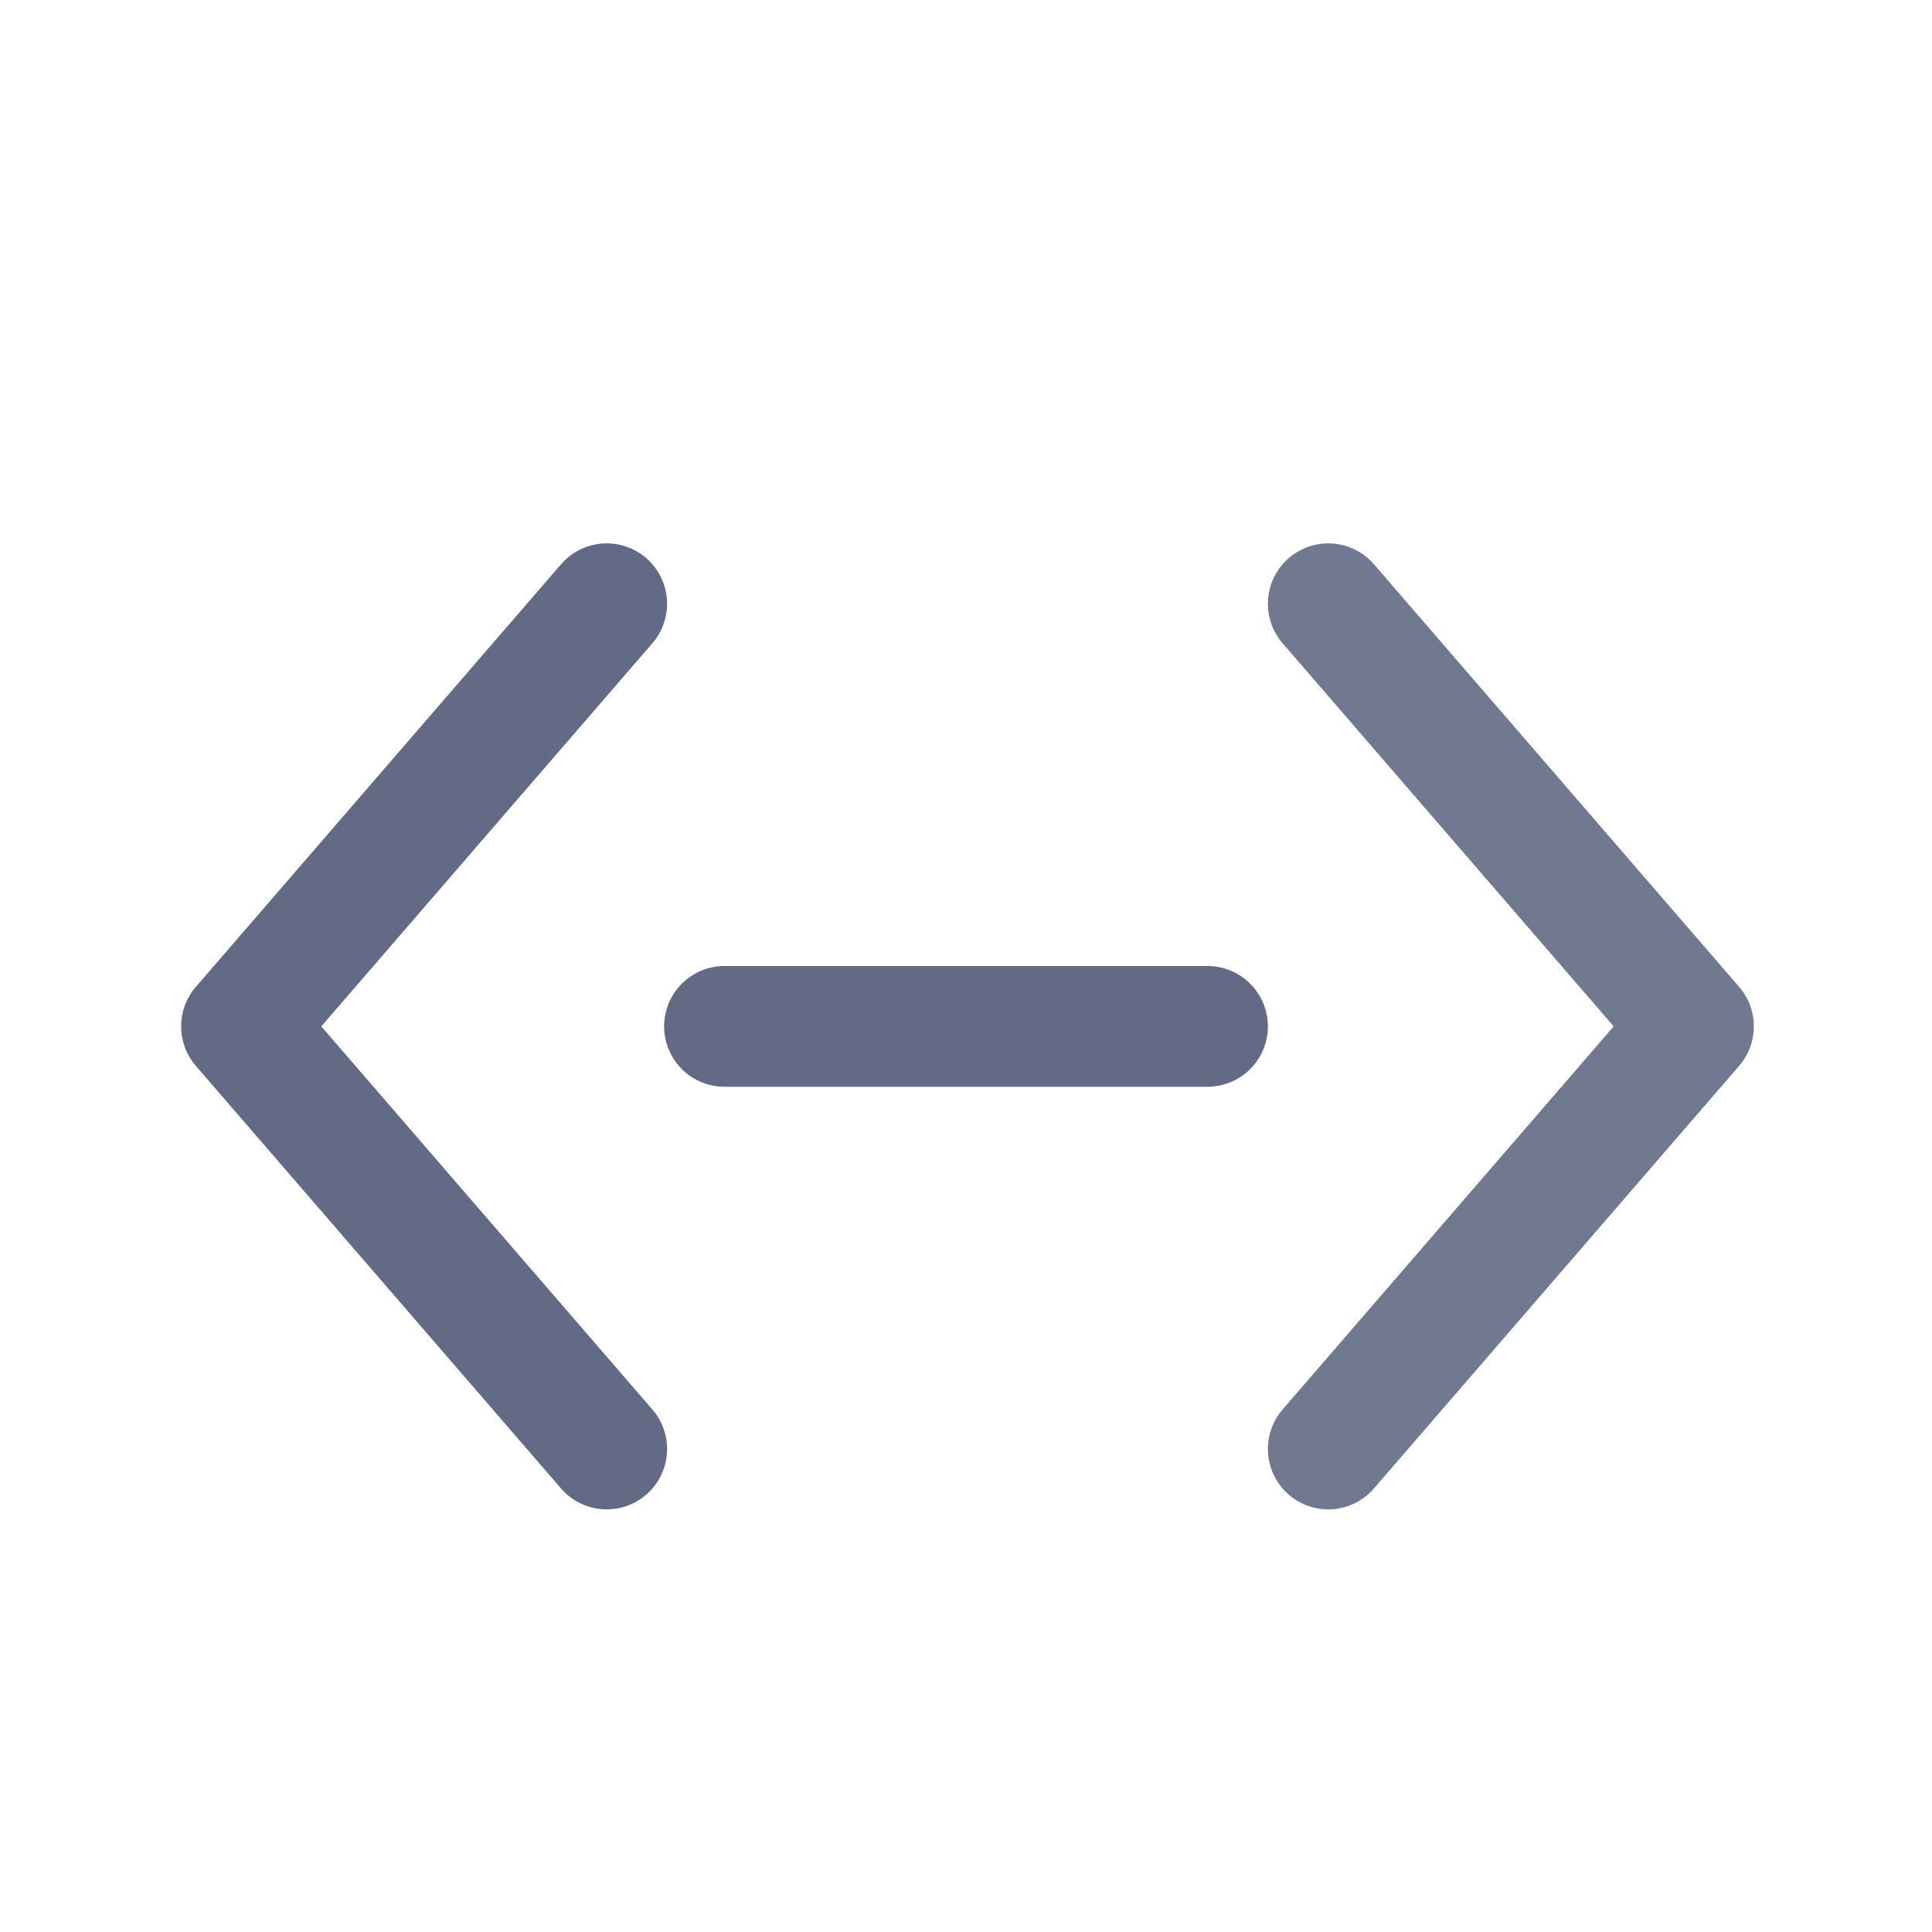
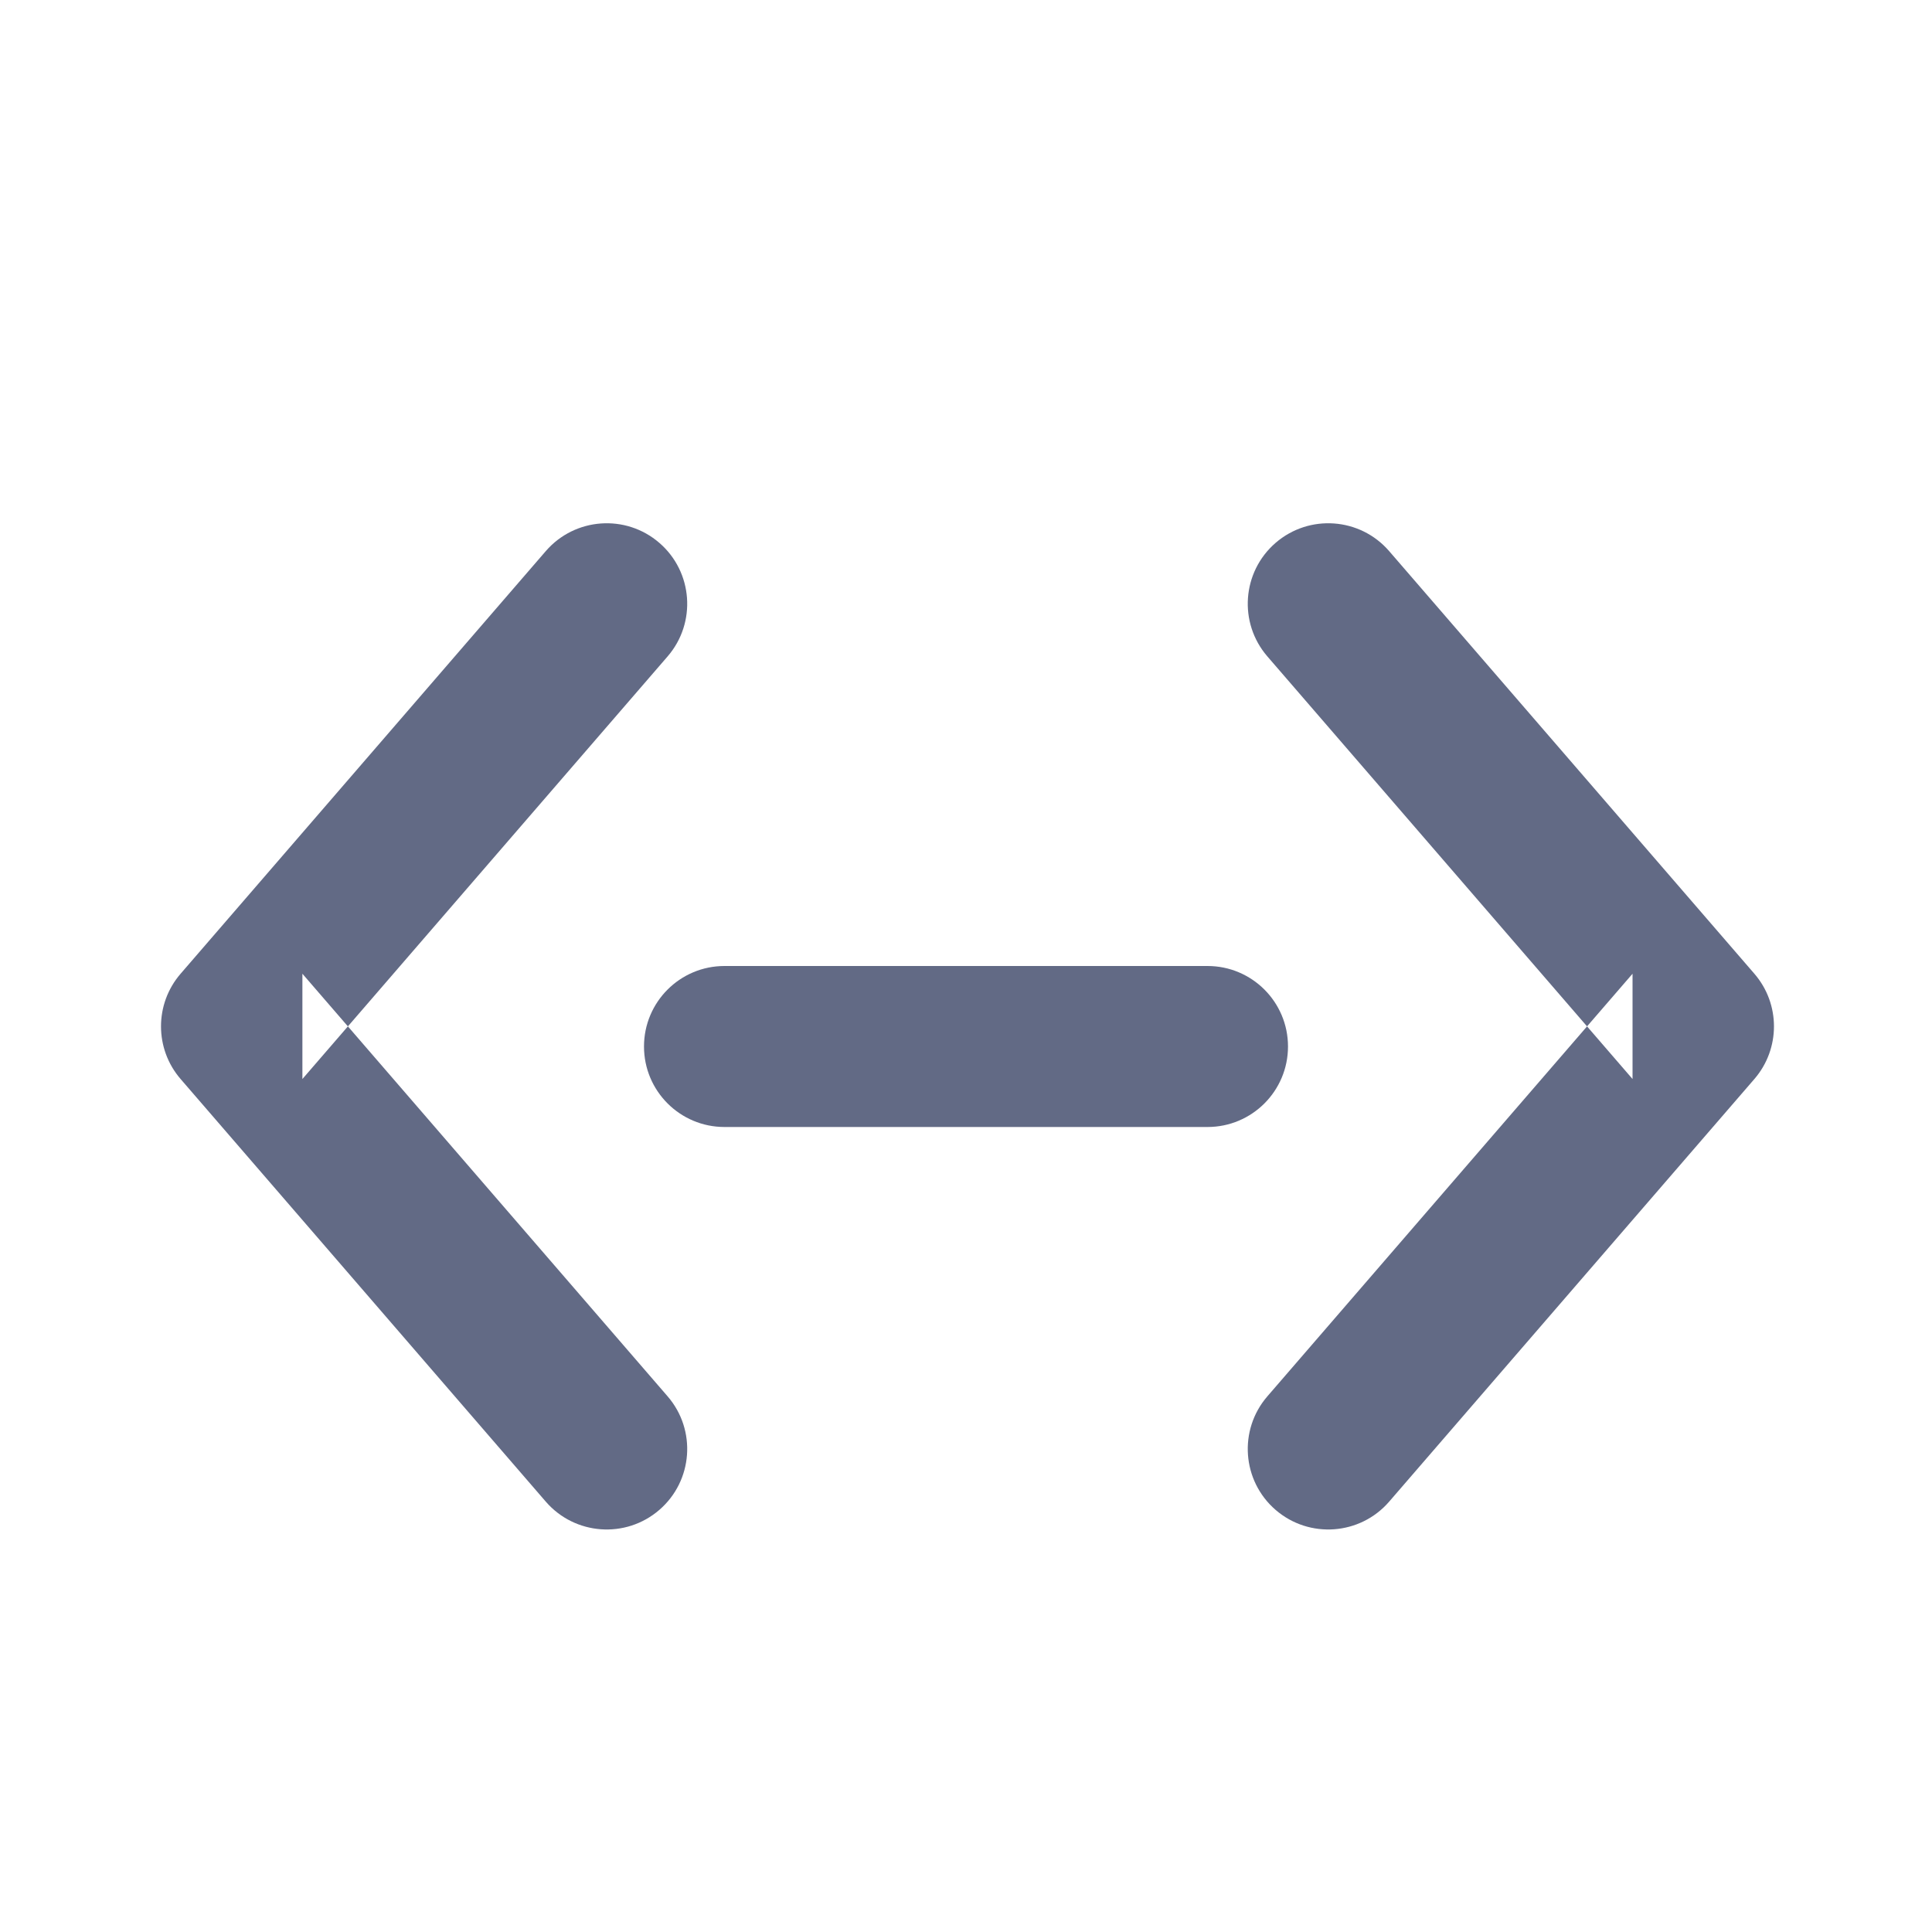
- <svg xmlns="http://www.w3.org/2000/svg" width="32px" height="32px" viewBox="0 0 32 32" version="1.1">
+ <svg xmlns="http://www.w3.org/2000/svg" width="48px" height="48px" viewBox="0 0 48 48" version="1.1">
  <defs />
  <g id="Icons" stroke="none" stroke-width="1" fill="none" fill-rule="evenodd">
-     <g id="trait" stroke="#626A85" stroke-width="2" stroke-linecap="round" stroke-linejoin="round">
-       <path d="M20,17 L12,17" id="Shape-3" />
-       <path d="M10.049,10 L4,17 L10.049,24" id="Stroke-6883-4" />
-       <path d="M28.049,10 L22,17 L28.049,24" id="Stroke-6883-5" opacity="0.9" transform="translate(25.02453, 17) scale(-1, 1) translate(-25.02453, -17) " />
+     <g id="trait" fill="#626A85">
+       <path d="M18,24 C16.895,24 16,24.895 16,26 C16,27.105 16.895,28 18,28 L30,28 C31.105,28 32,27.105 32,26 C32,24.895 31.105,24 30,24 L18,24 Z" id="Shape-3" />
+       <path d="M4.487,24.192 C3.838,24.943 3.838,26.057 4.487,26.808 L13.56,37.308 C14.283,38.143 15.546,38.235 16.381,37.513 C17.217,36.791 17.309,35.528 16.587,34.692 L7.513,24.192 L7.513,26.808 L16.587,16.308 C17.309,15.472 17.217,14.209 16.381,13.487 C15.546,12.765 14.283,12.857 13.56,13.692 L4.487,24.192 Z" id="Stroke-6883-4" />
+       <path d="M40.56,26.808 L40.56,24.192 L31.487,34.692 C30.765,35.528 30.857,36.791 31.692,37.513 C32.528,38.235 33.791,38.143 34.513,37.308 L43.587,26.808 C44.236,26.057 44.236,24.943 43.587,24.192 L34.513,13.692 C33.791,12.857 32.528,12.765 31.692,13.487 C30.857,14.209 30.765,15.472 31.487,16.308 L40.56,26.808 Z" id="Stroke-6883-5" />
    </g>
  </g>
</svg>
